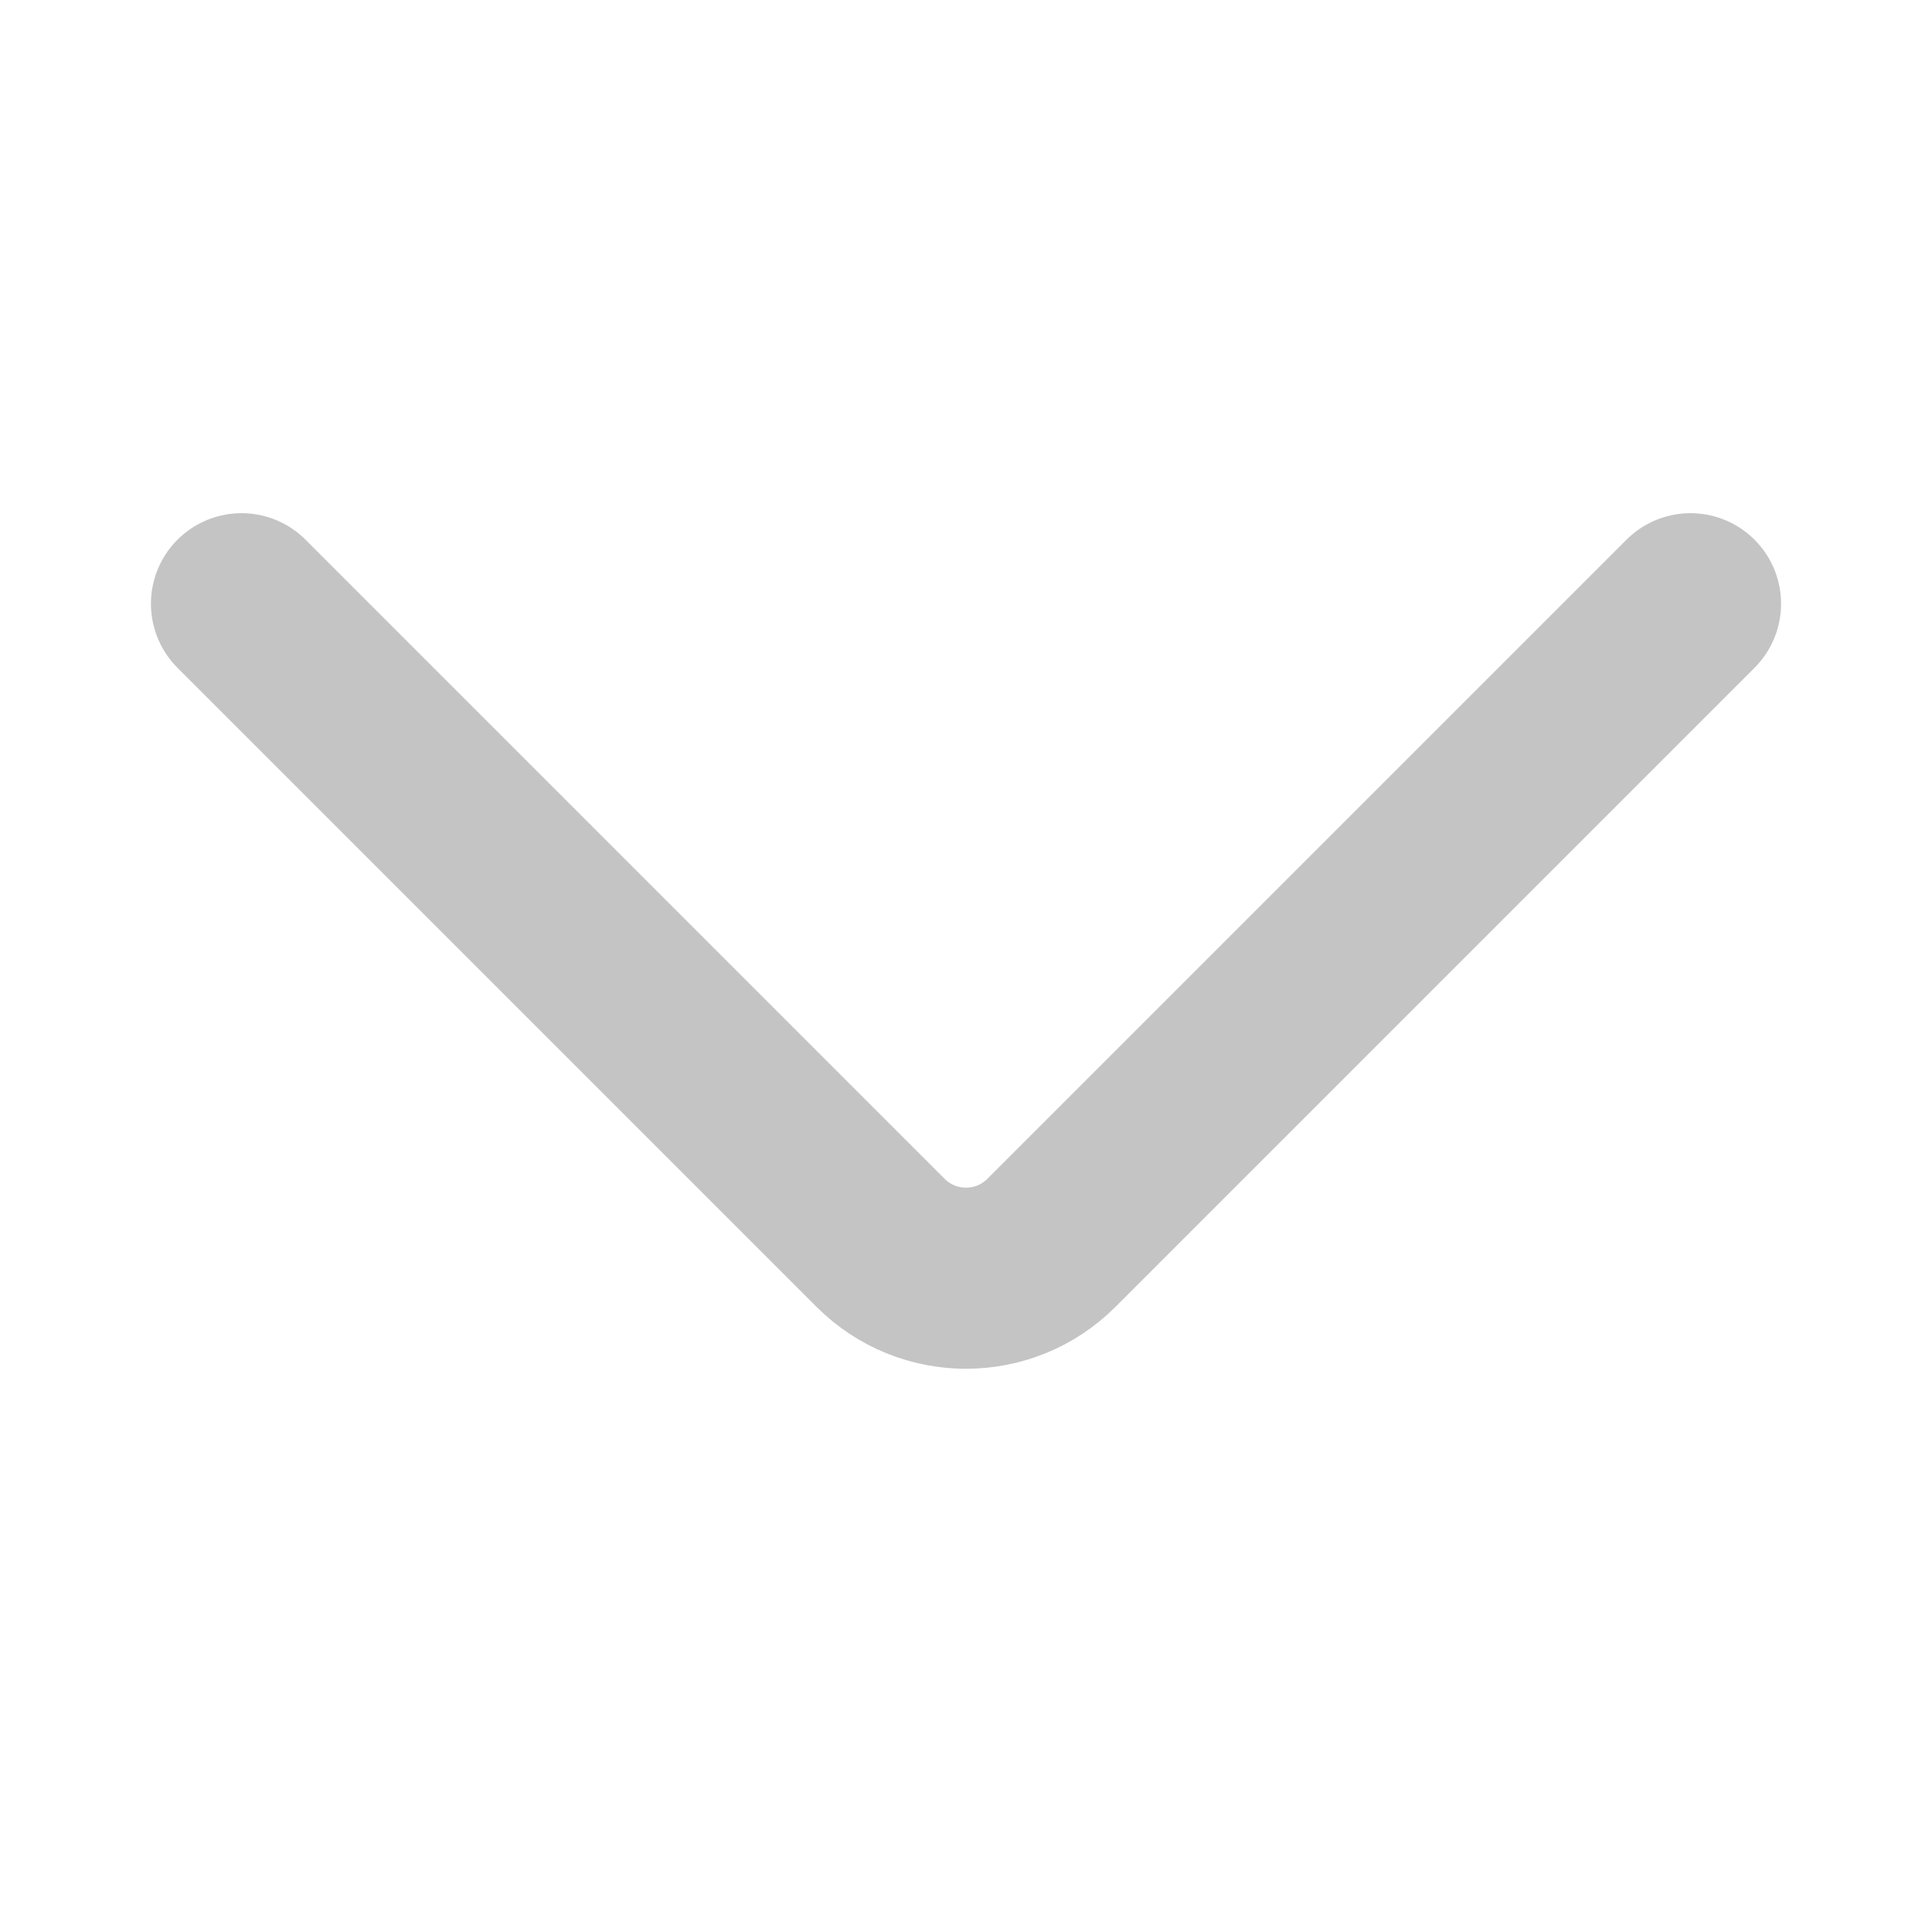
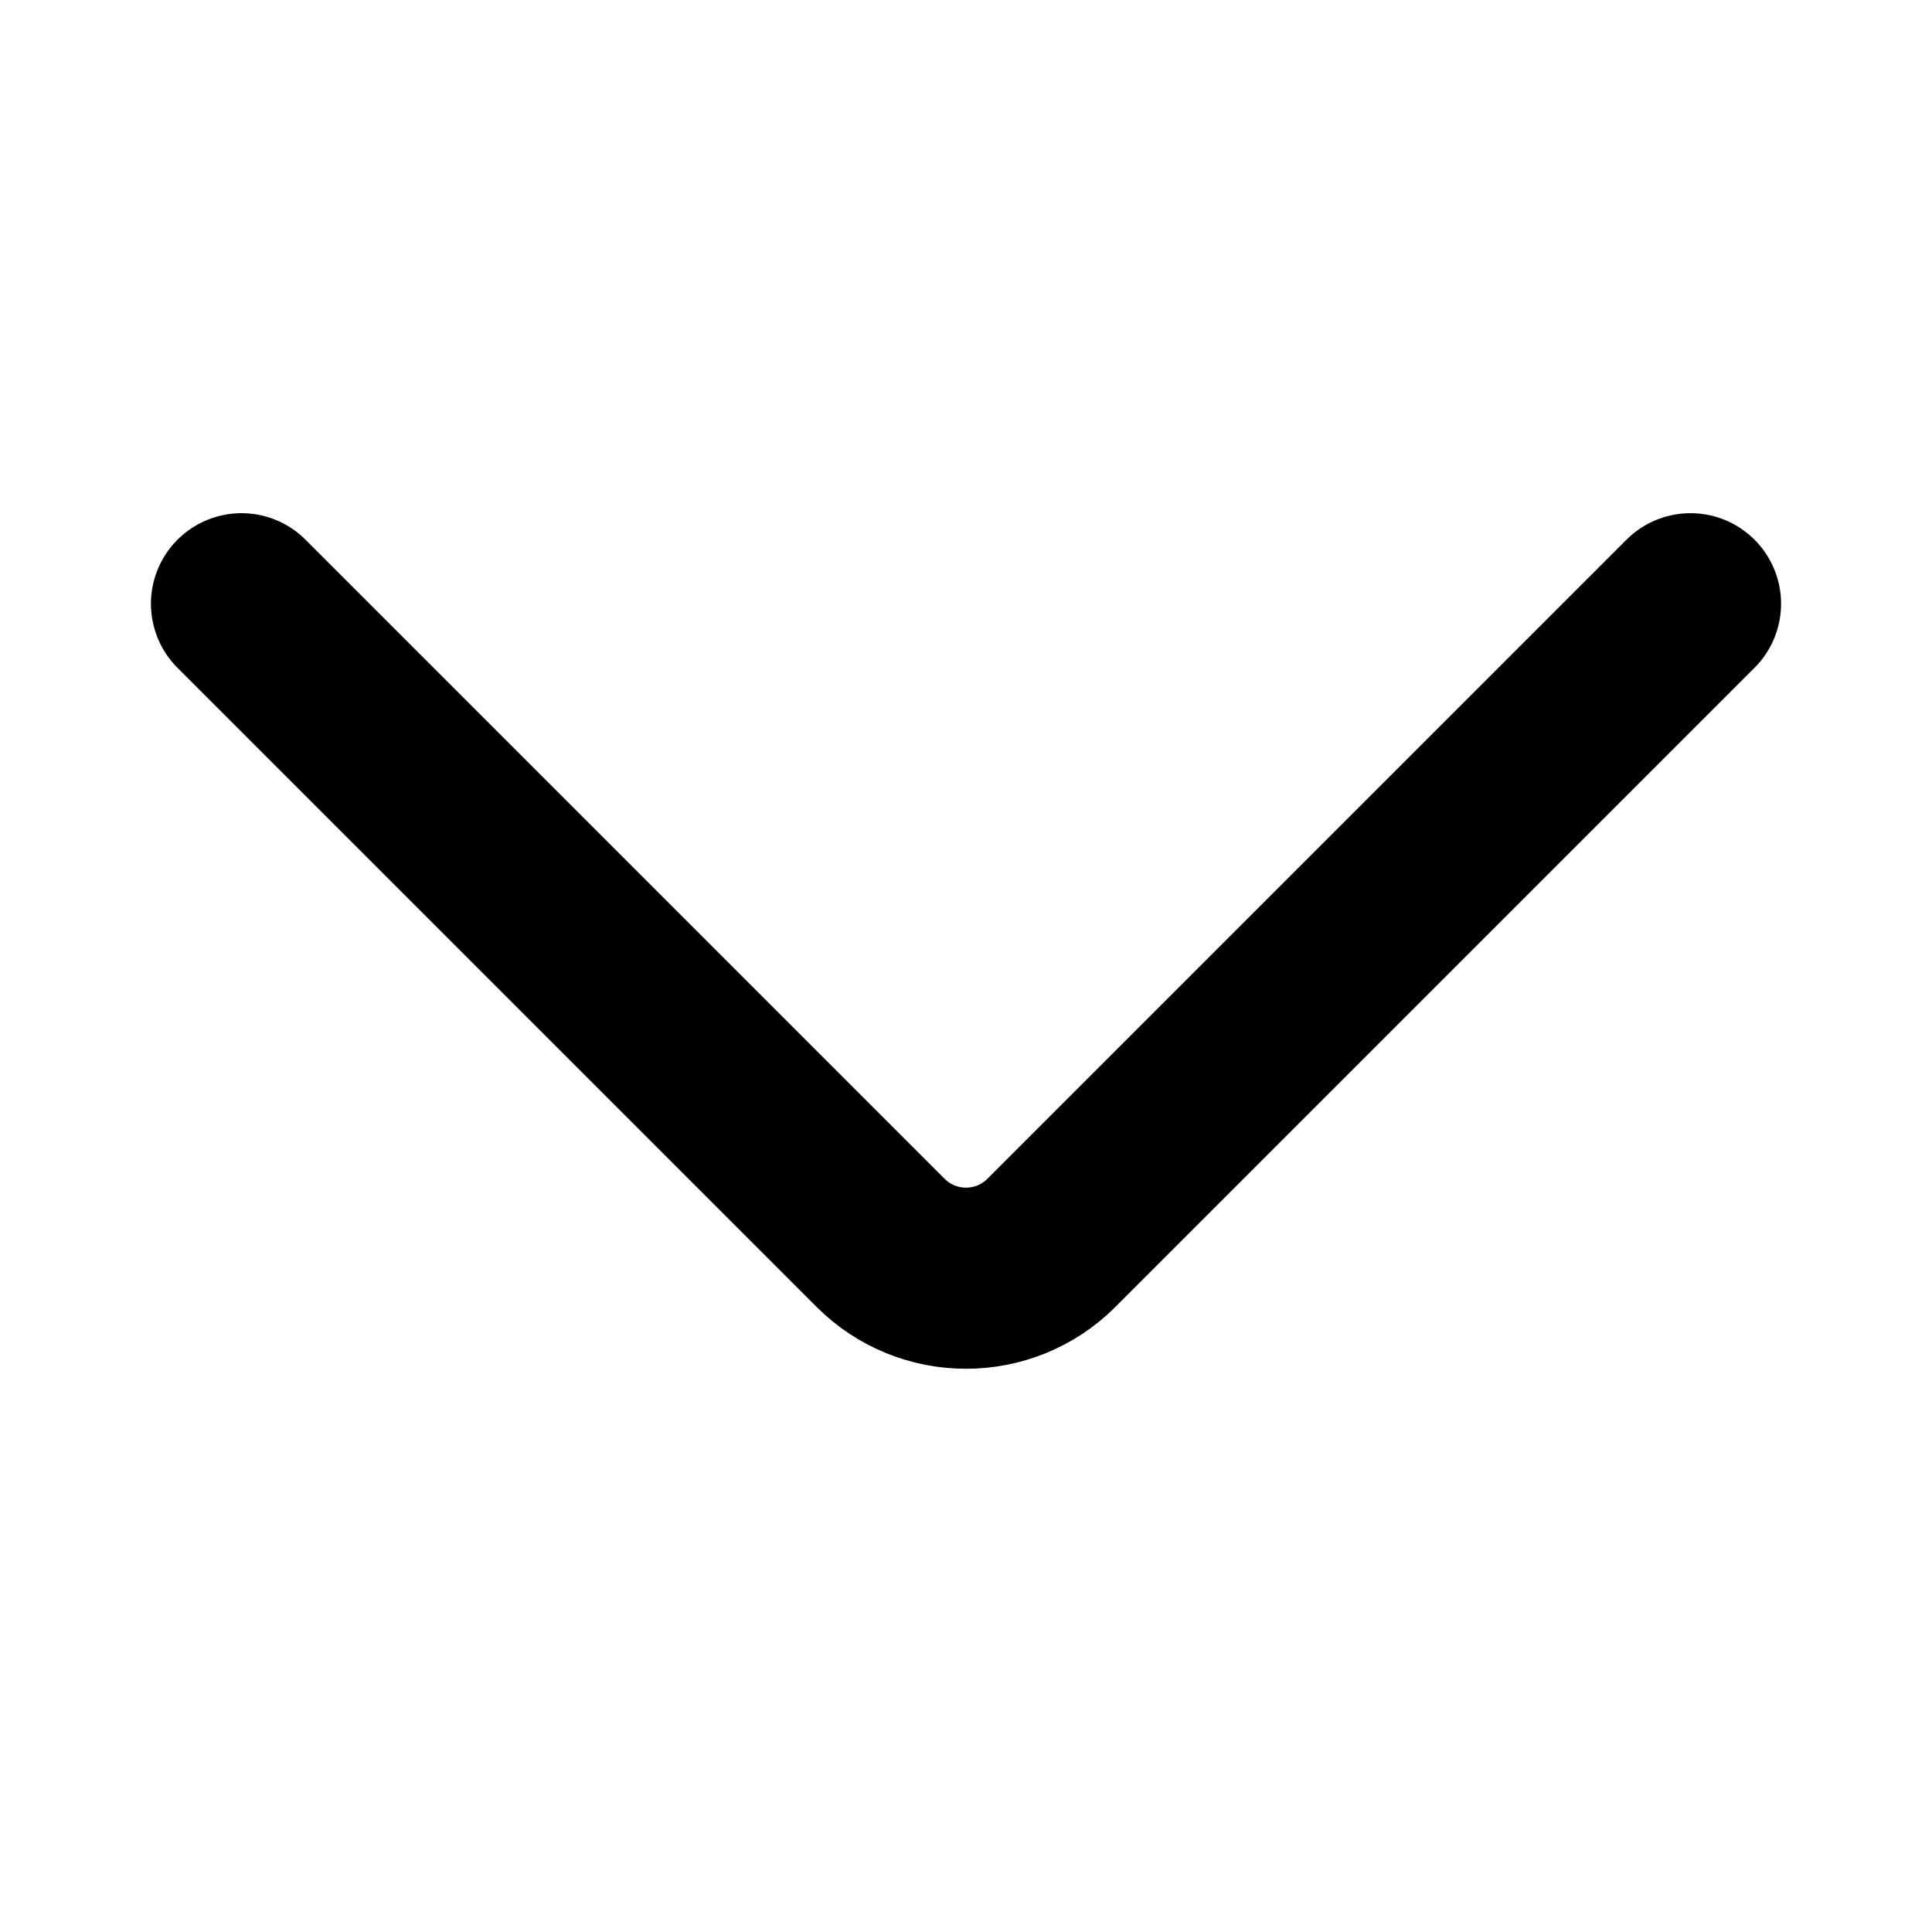
- <svg xmlns="http://www.w3.org/2000/svg" width="16" height="16" viewBox="0 0 16 16" fill="none">
-   <path d="M2 5L7.293 10.293C7.683 10.683 8.317 10.683 8.707 10.293L14 5" stroke="#C4C4C4" stroke-width="1.5" stroke-linecap="round" />
+ <svg xmlns="http://www.w3.org/2000/svg" viewBox="0 0 16 16" fill="none">
+   <path d="M2 5L7.293 10.293C7.683 10.683 8.317 10.683 8.707 10.293L14 5" stroke="currentColor" stroke-width="1.5" stroke-linecap="round" />
</svg>
